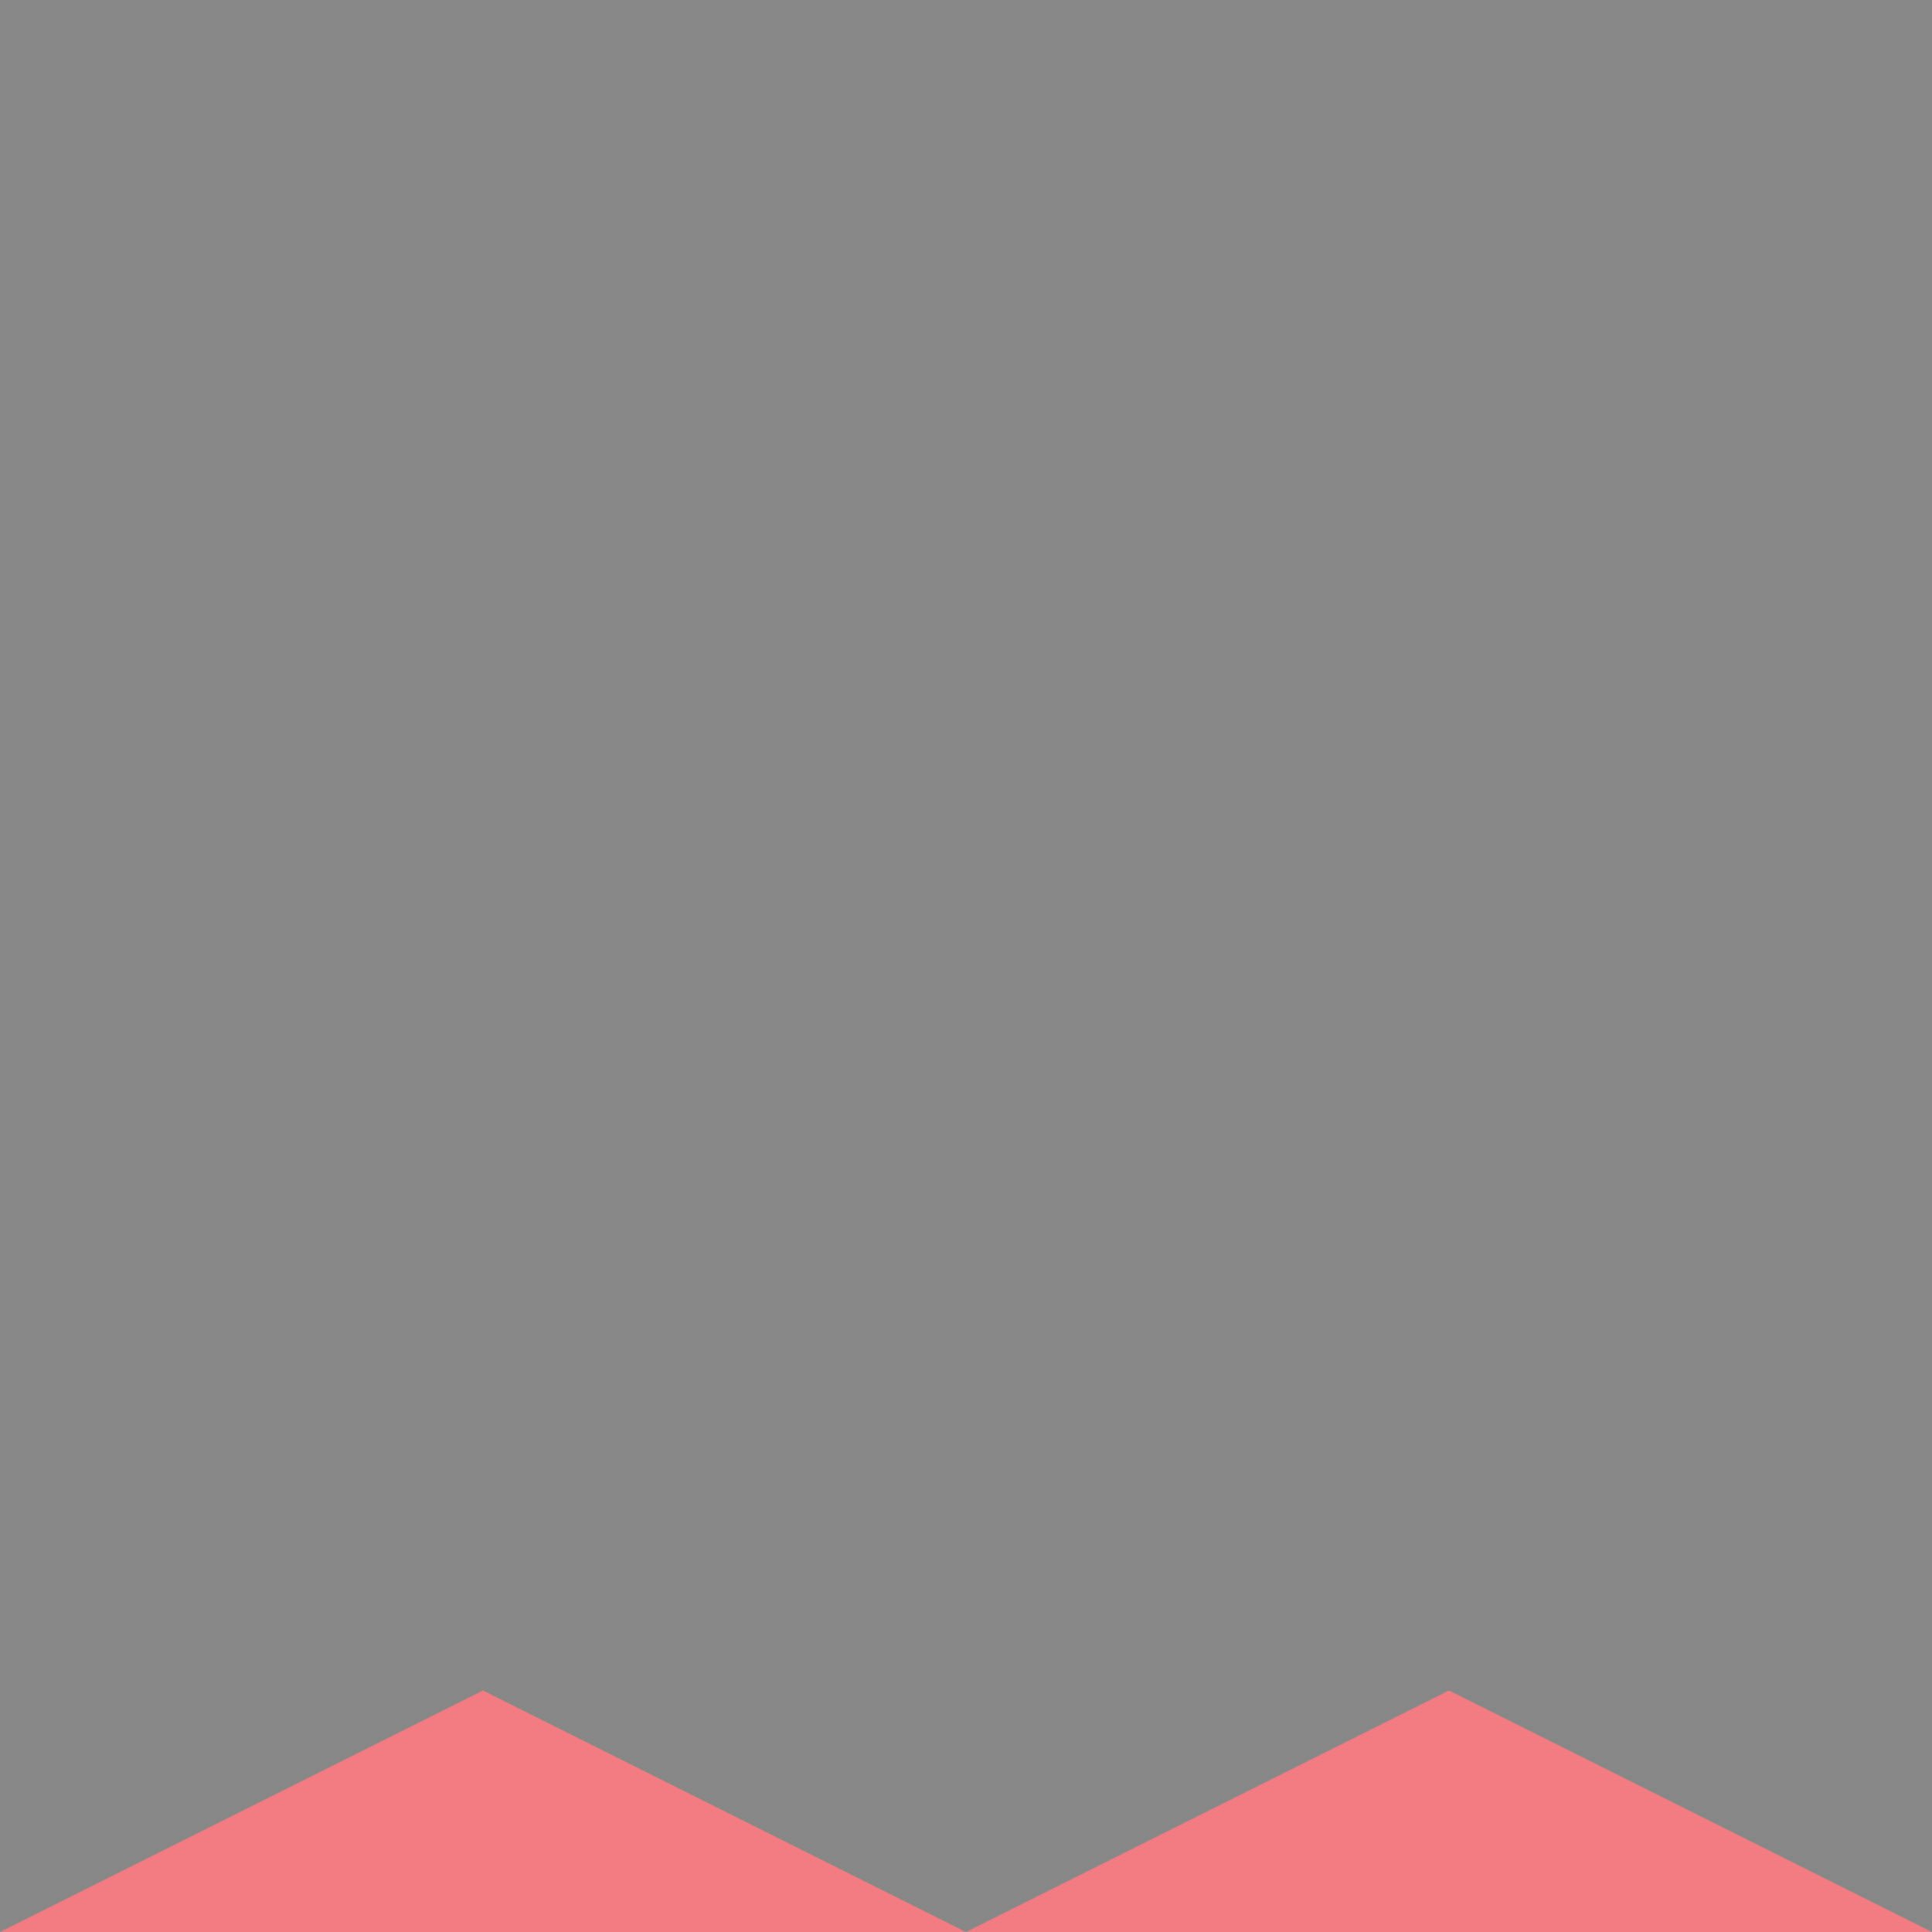
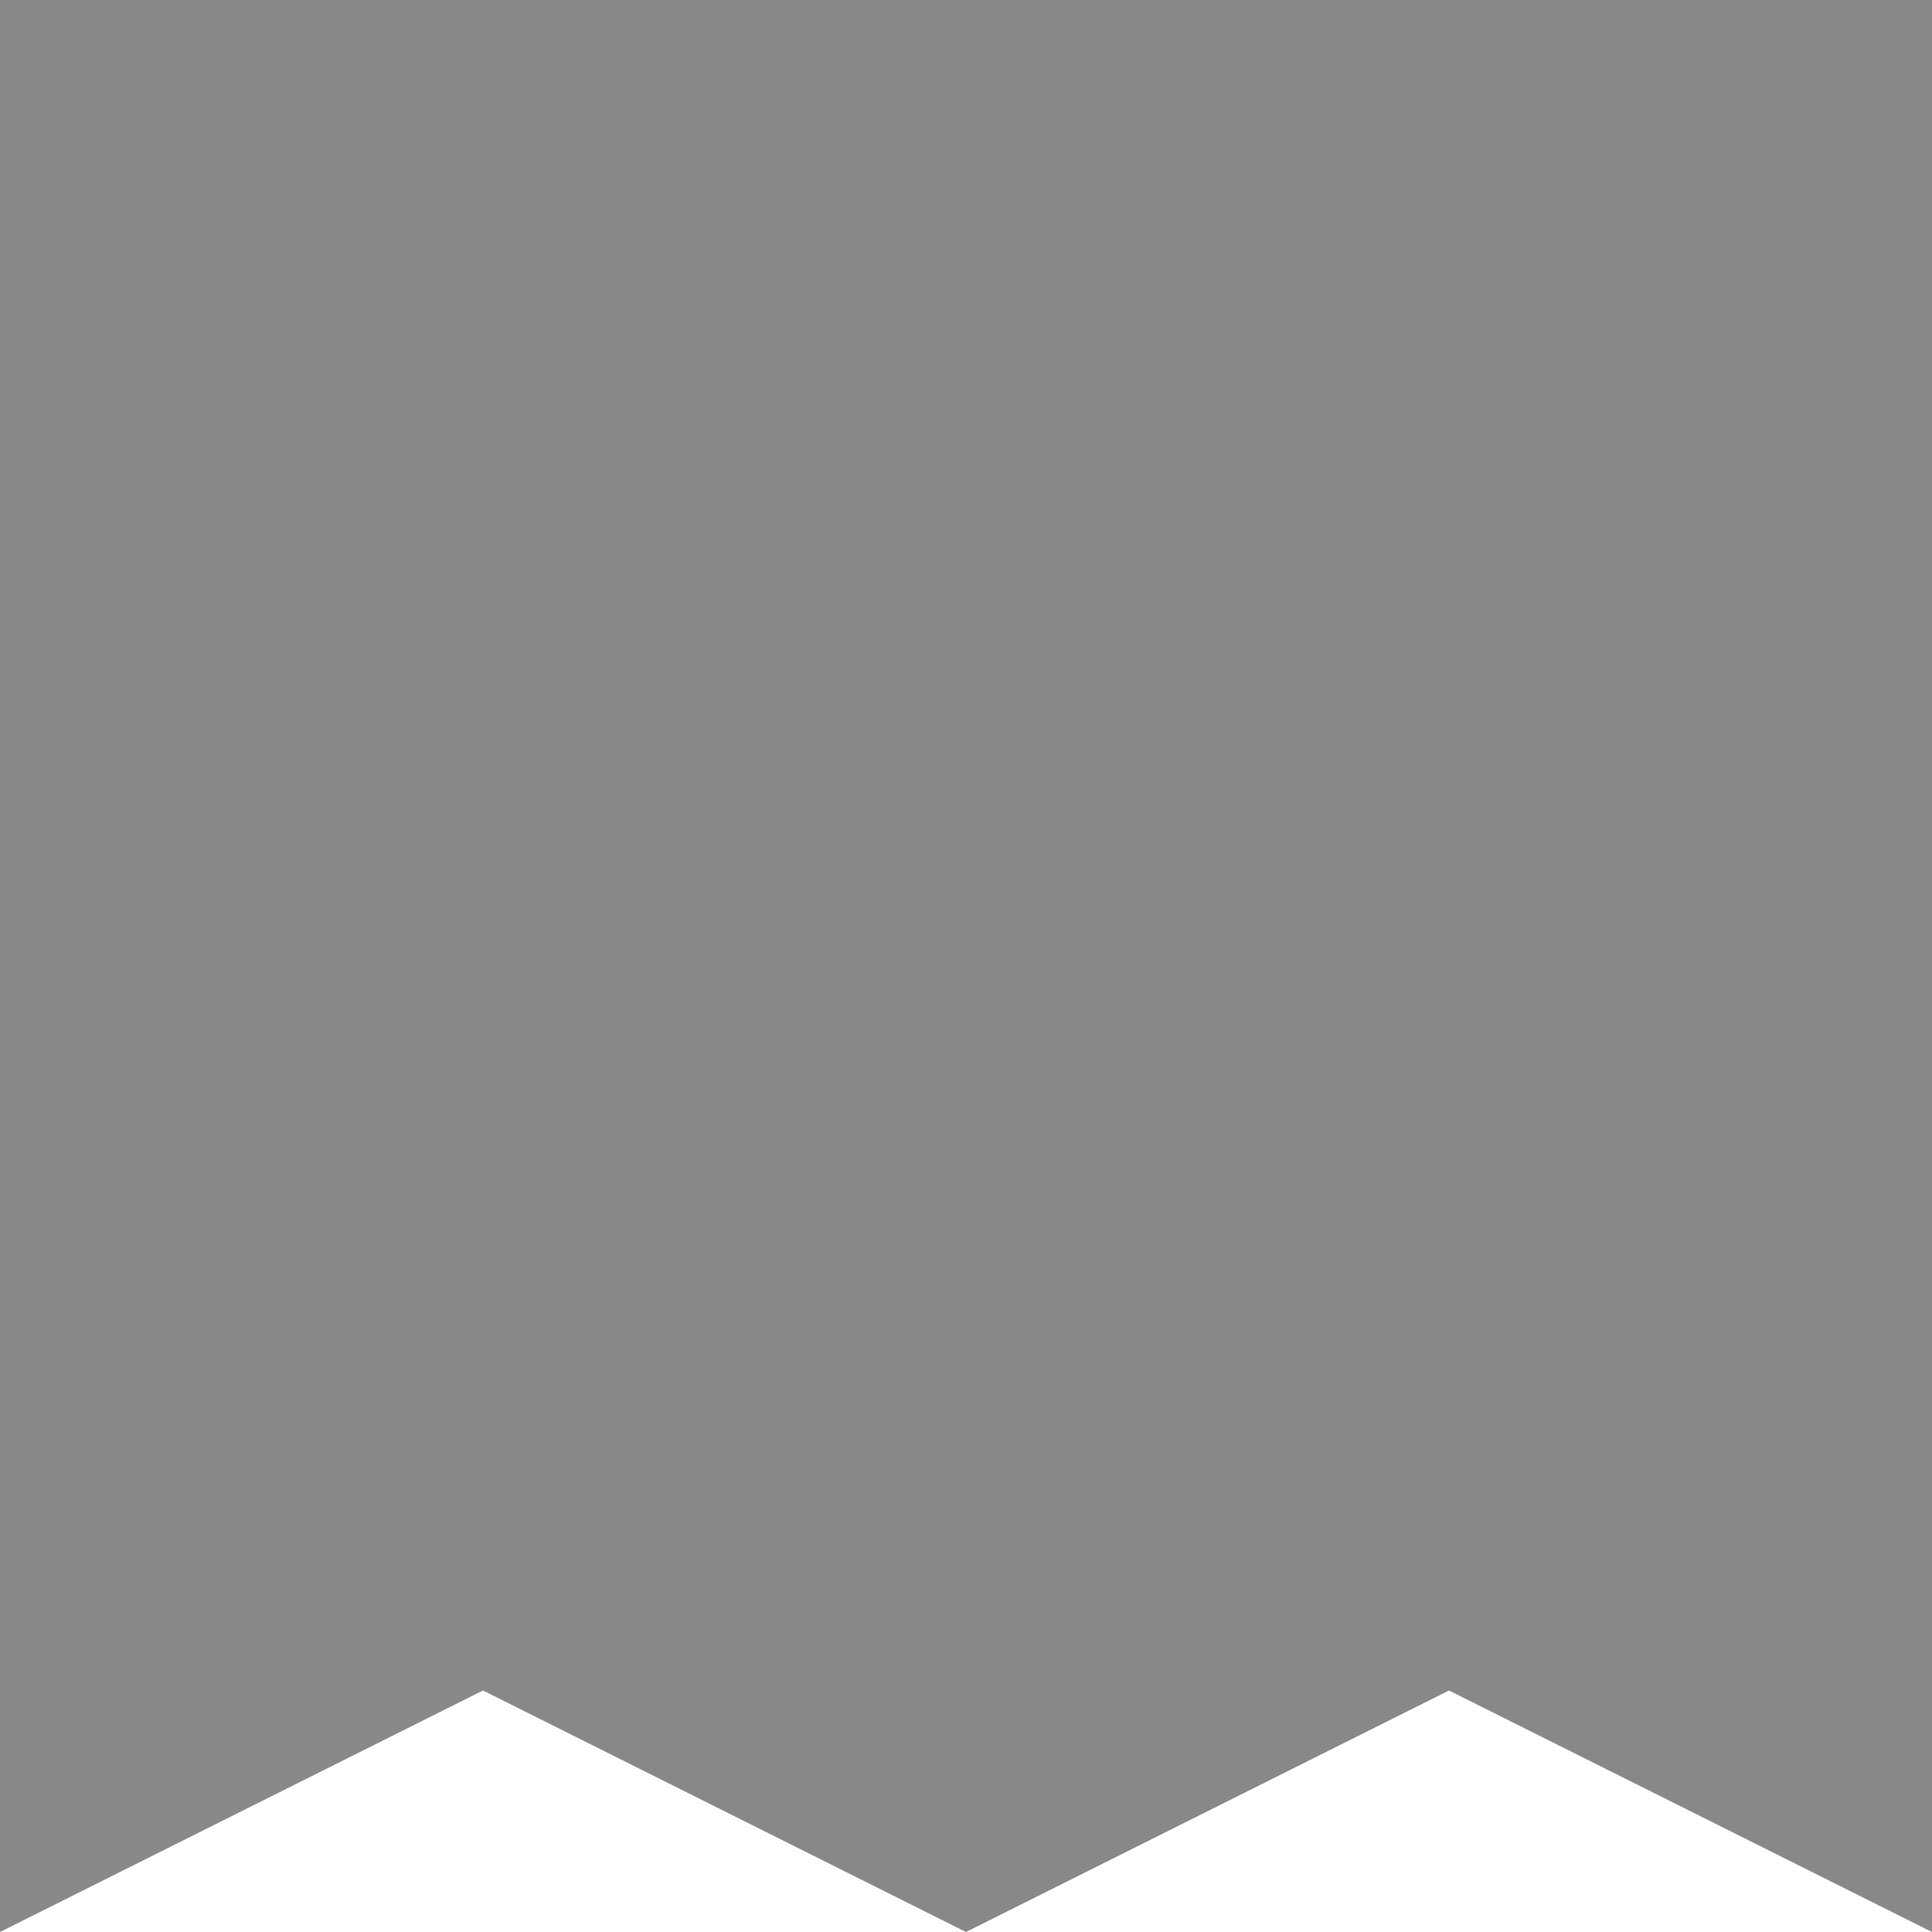
<svg xmlns="http://www.w3.org/2000/svg" version="1.1" id="layer1" x="0px" y="0px" viewBox="0 0 100 100" enable-background="new 0 0 100 100" xml:space="preserve">
  <g>
    <rect class="color1" fill="#888888" width="100" height="100" />
-     <polygon class="color0" fill="#F37B82" points="0,100 25,87.5 50,100  " />
-     <polygon class="color0" fill="#F37B82" points="50,100 75,87.5 100,100  " />
+     <polygon class="color0" fill="#FFFFFF" points="0,100 25,87.5 50,100  " />
+     <polygon class="color0" fill="#FFFFFF" points="50,100 75,87.5 100,100  " />
  </g>
</svg>
